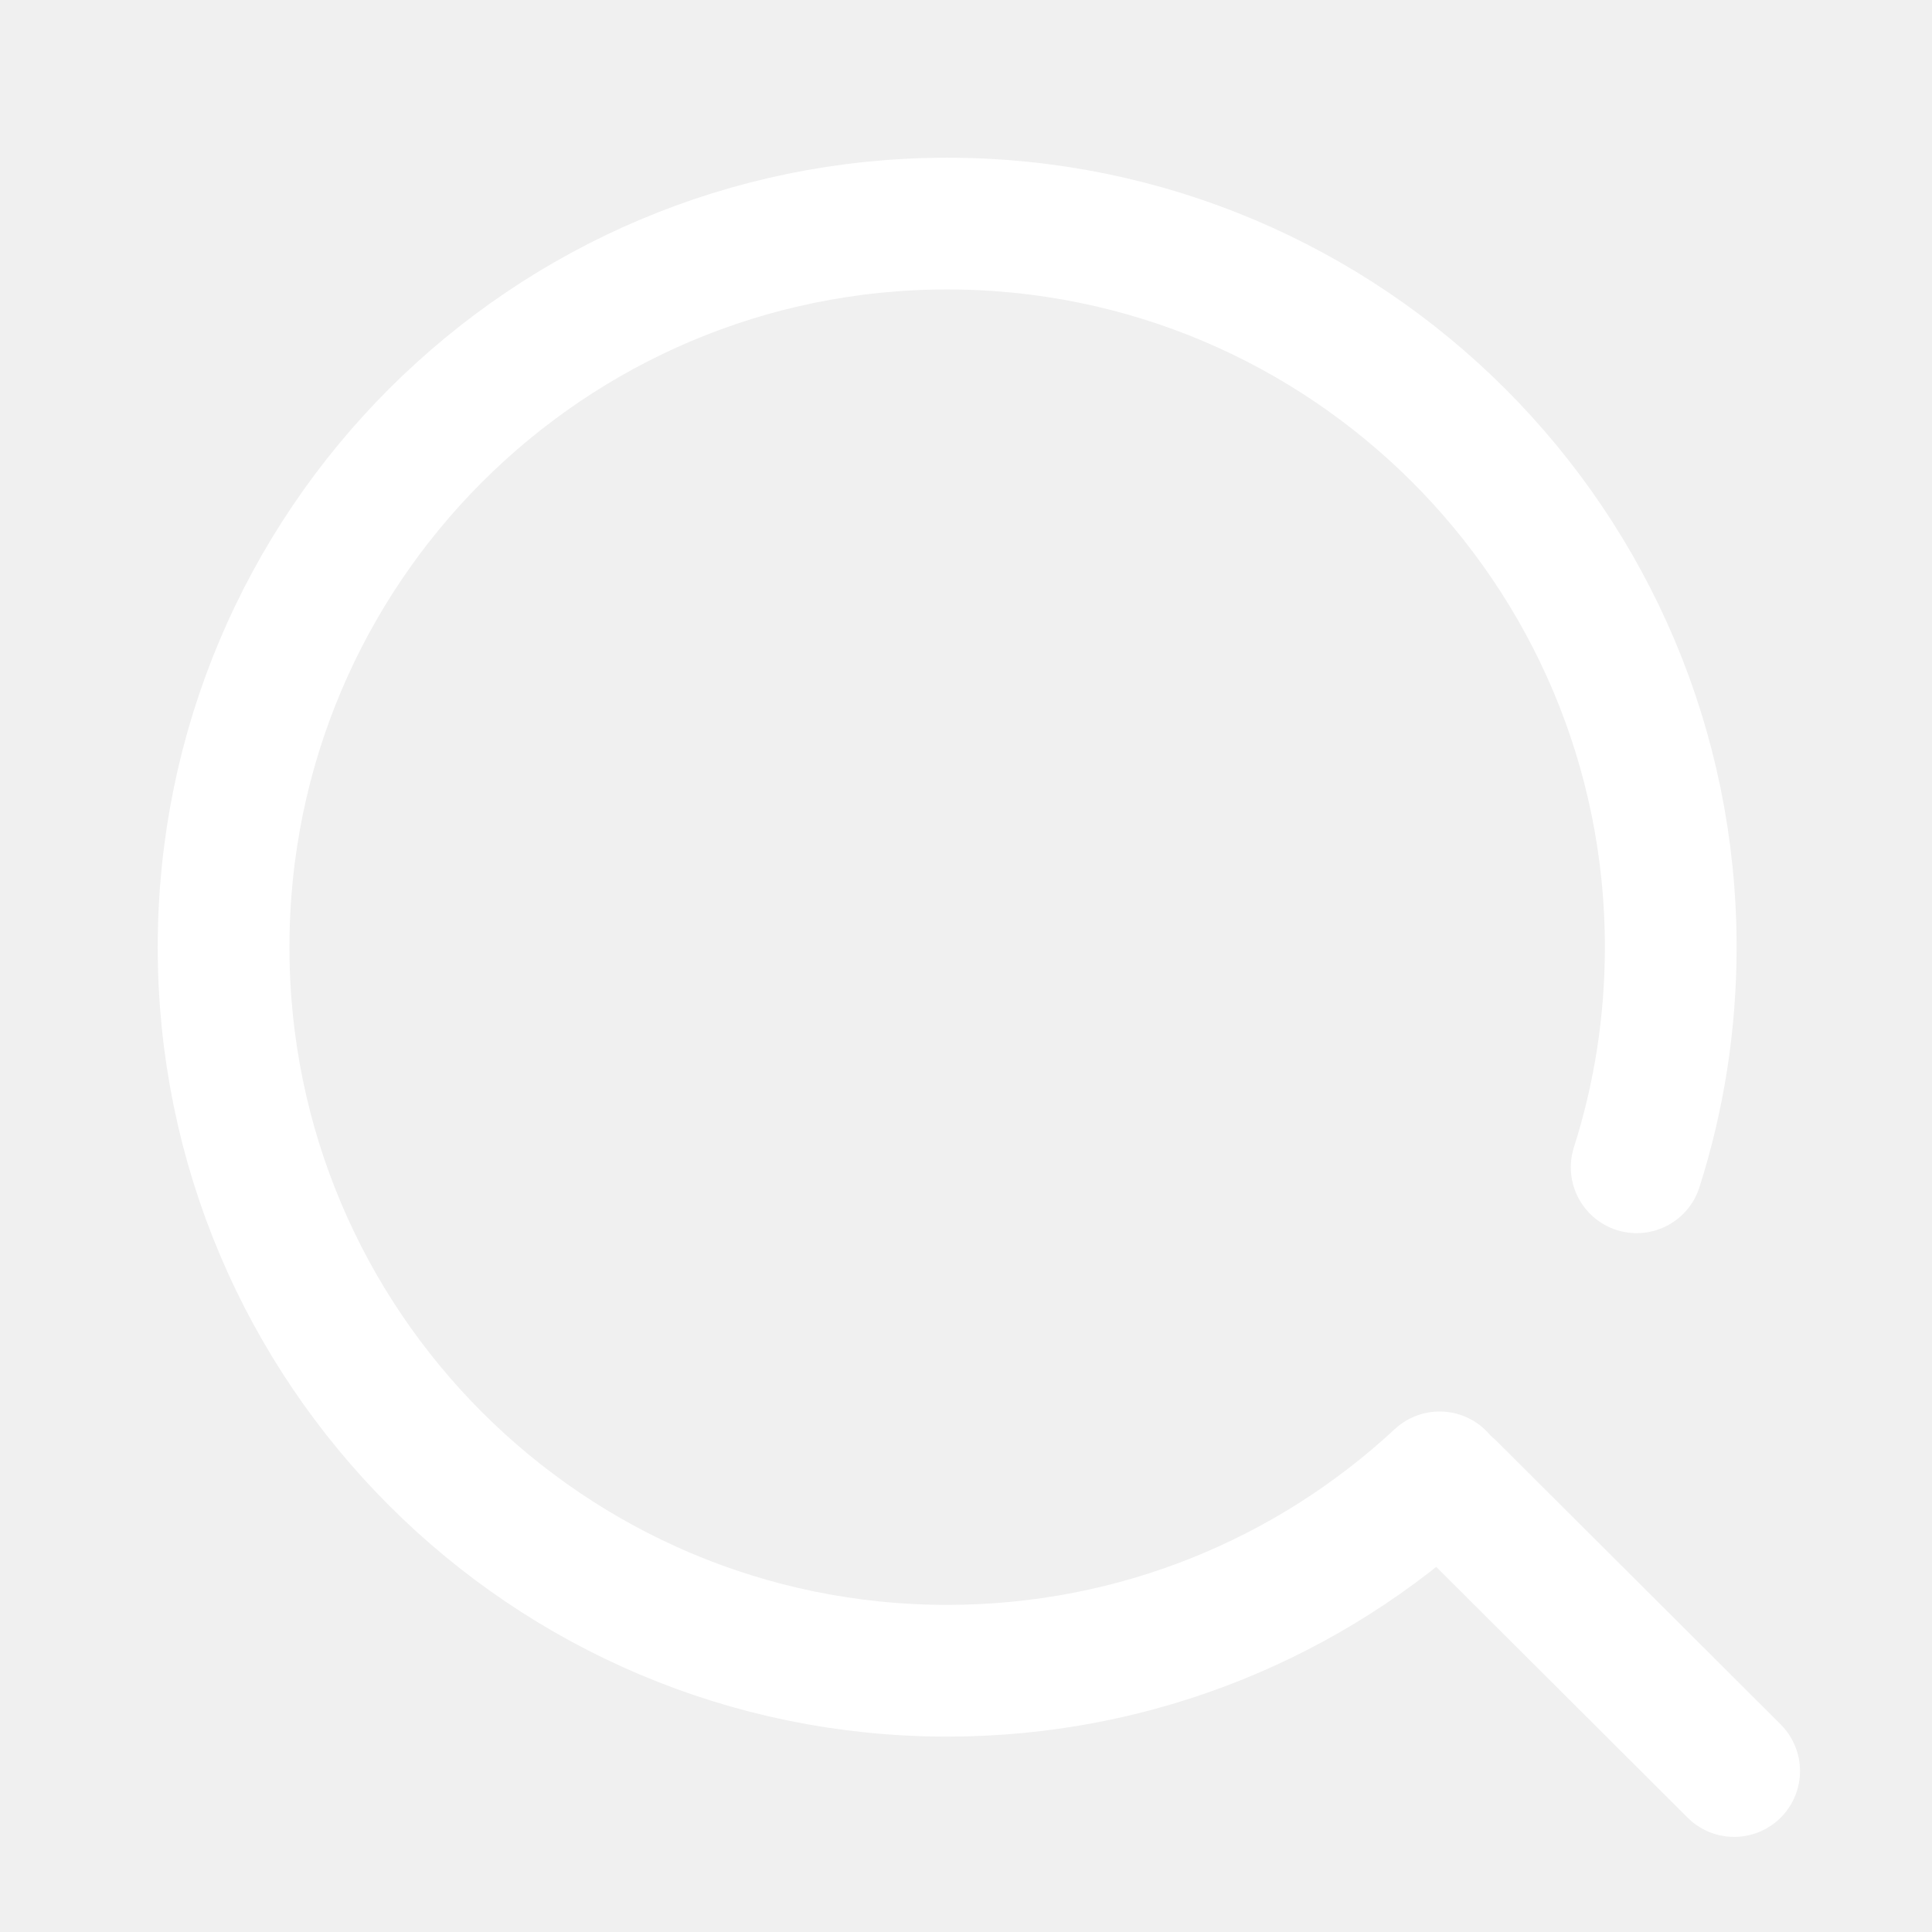
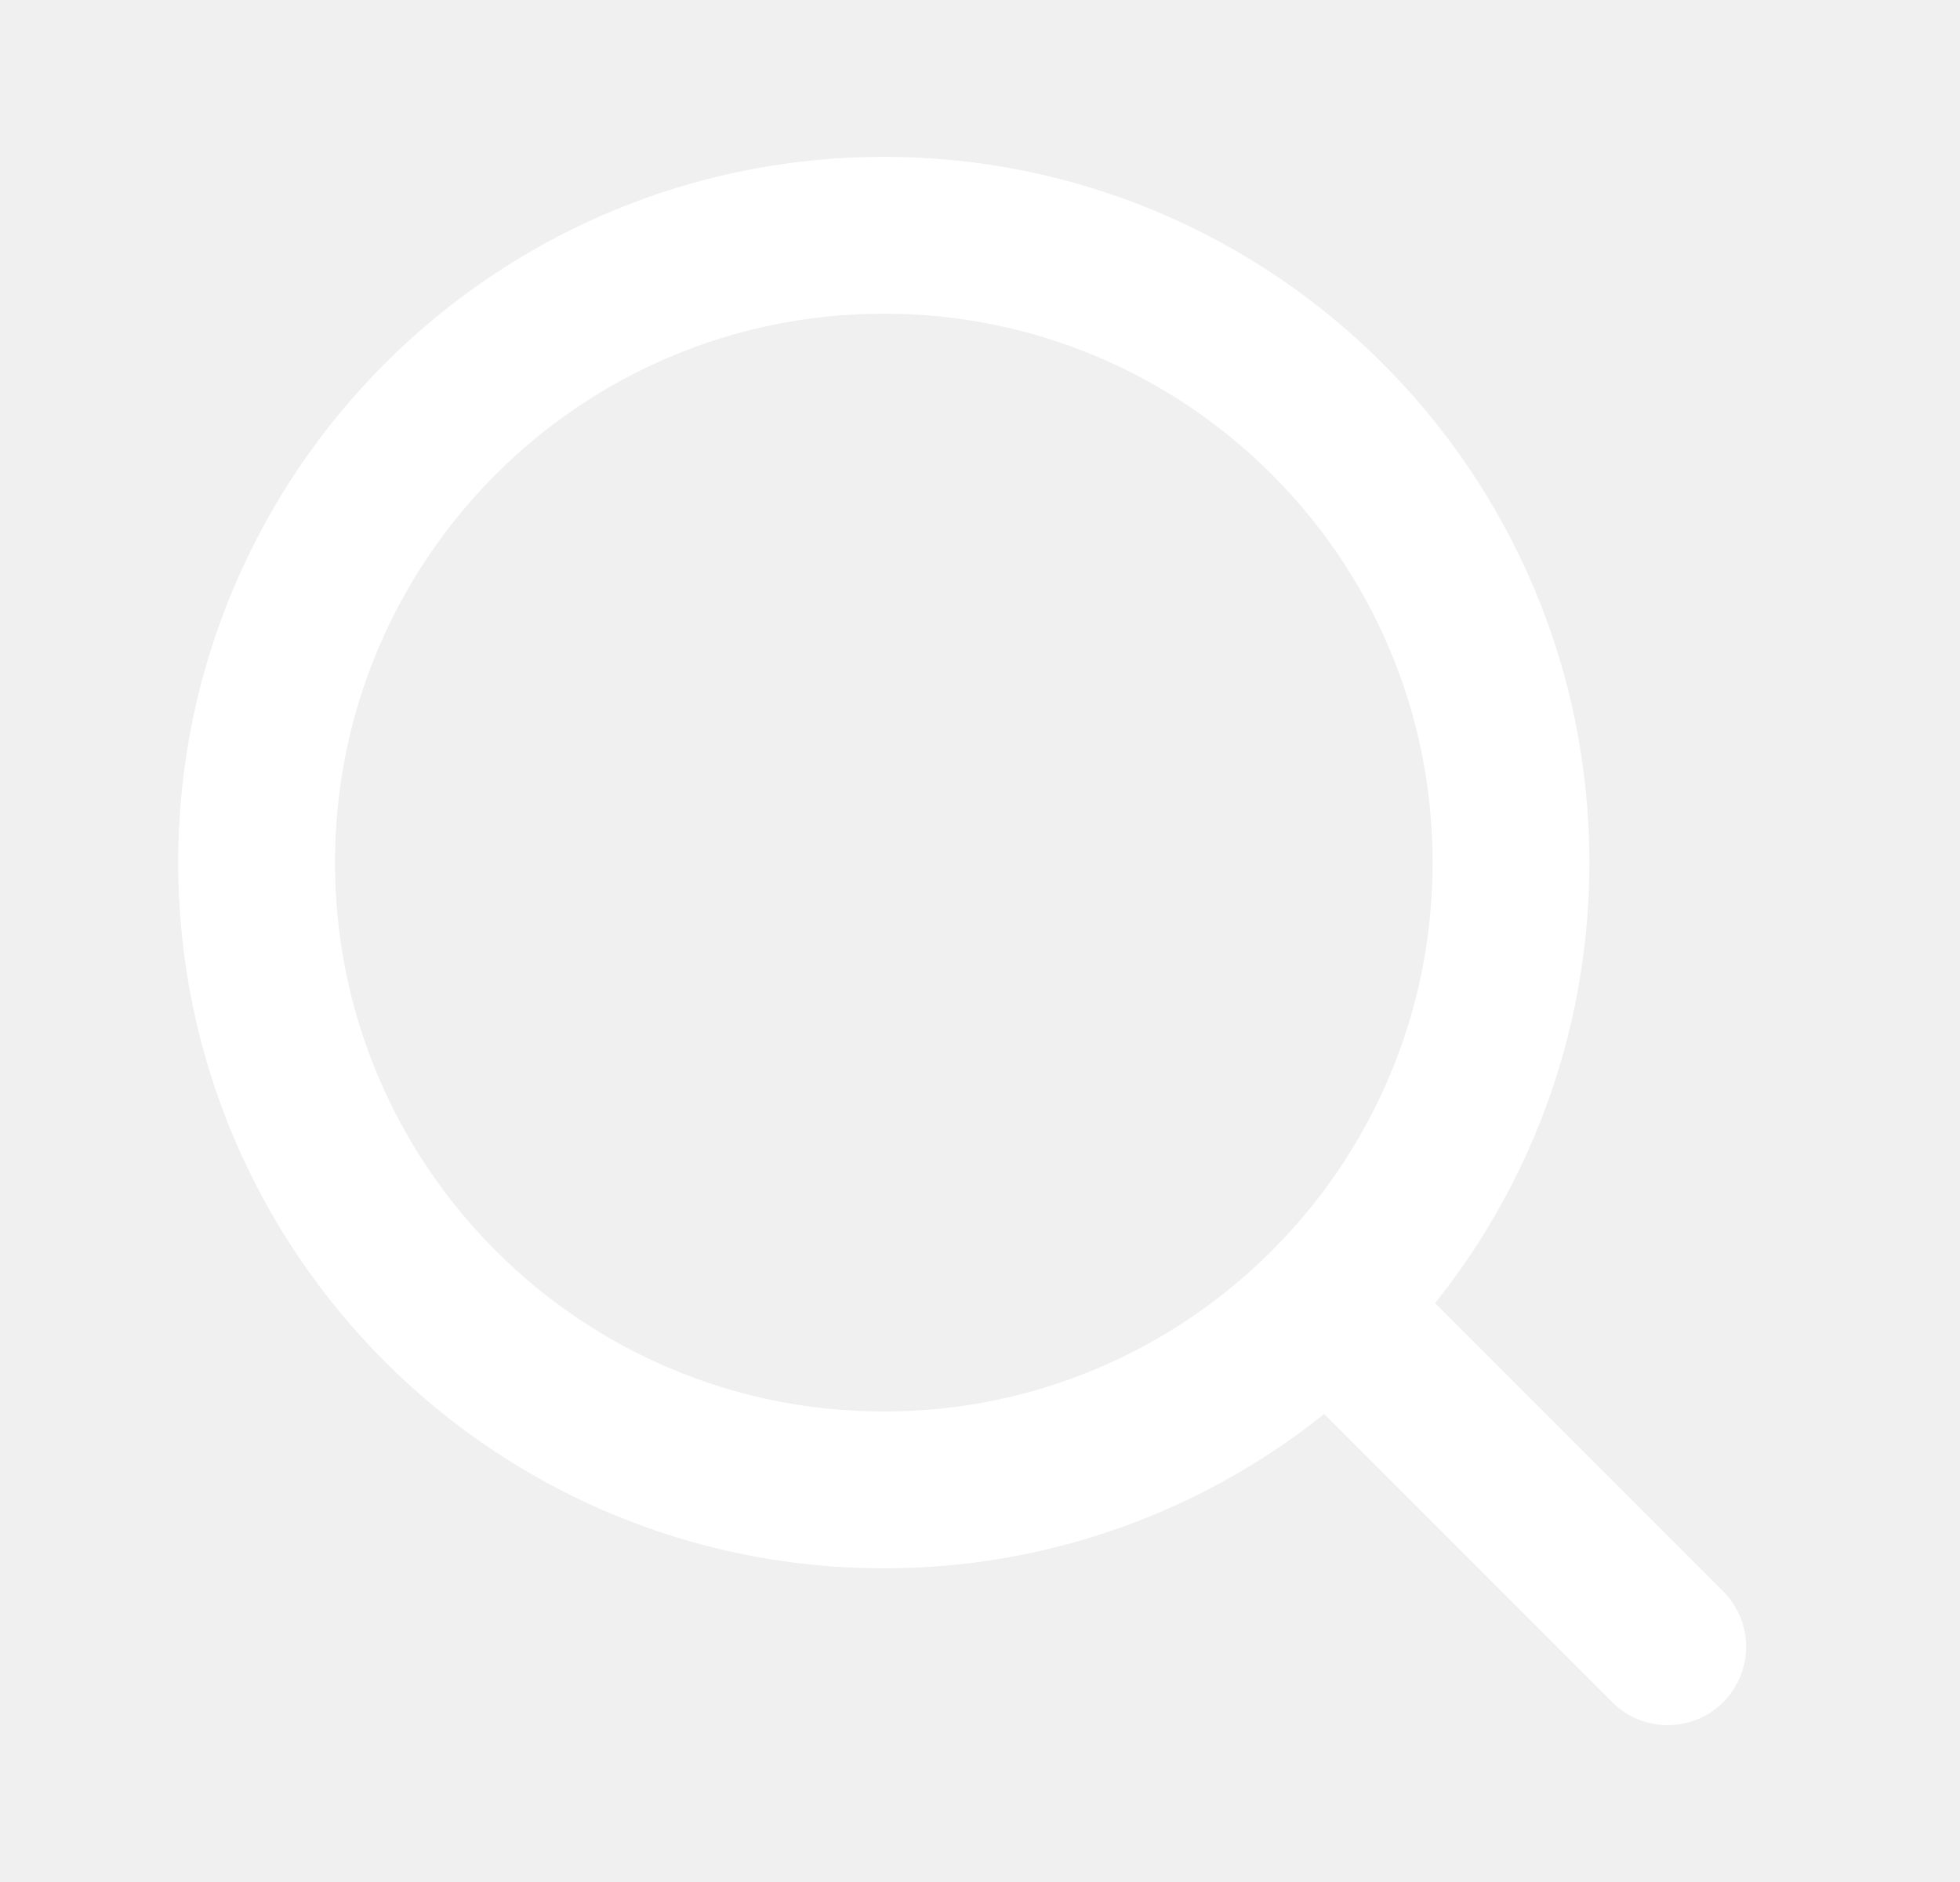
- <svg xmlns="http://www.w3.org/2000/svg" width="22" height="22" viewBox="0 0 22 22" fill="none">
-   <path d="M18.637 13.292C18.889 12.502 19.025 11.66 19.025 10.786C19.025 6.235 15.336 2.546 10.785 2.546C6.235 2.546 2.546 6.235 2.546 10.786C2.546 15.336 6.235 19.025 10.785 19.025C12.951 19.025 14.922 18.19 16.393 16.823" stroke="white" stroke-width="1.5" stroke-linecap="round" stroke-linejoin="round" />
-   <path d="M16.517 16.945L19.747 20.167" stroke="white" stroke-width="1.5" stroke-linecap="round" stroke-linejoin="round" />
+ <svg xmlns="http://www.w3.org/2000/svg" width="25" height="24" viewBox="0 0 25 24" fill="none">
+   <path d="M11.273 19C15.691 19 19.273 15.418 19.273 11C19.273 6.582 15.691 3 11.273 3C6.854 3 3.273 6.582 3.273 11C3.273 15.418 6.854 19 11.273 19Z" stroke="white" stroke-width="2" stroke-linecap="round" stroke-linejoin="round" />
+   <path d="M21.272 21L16.972 16.7" stroke="white" stroke-width="2" stroke-linecap="round" stroke-linejoin="round" />
</svg>
